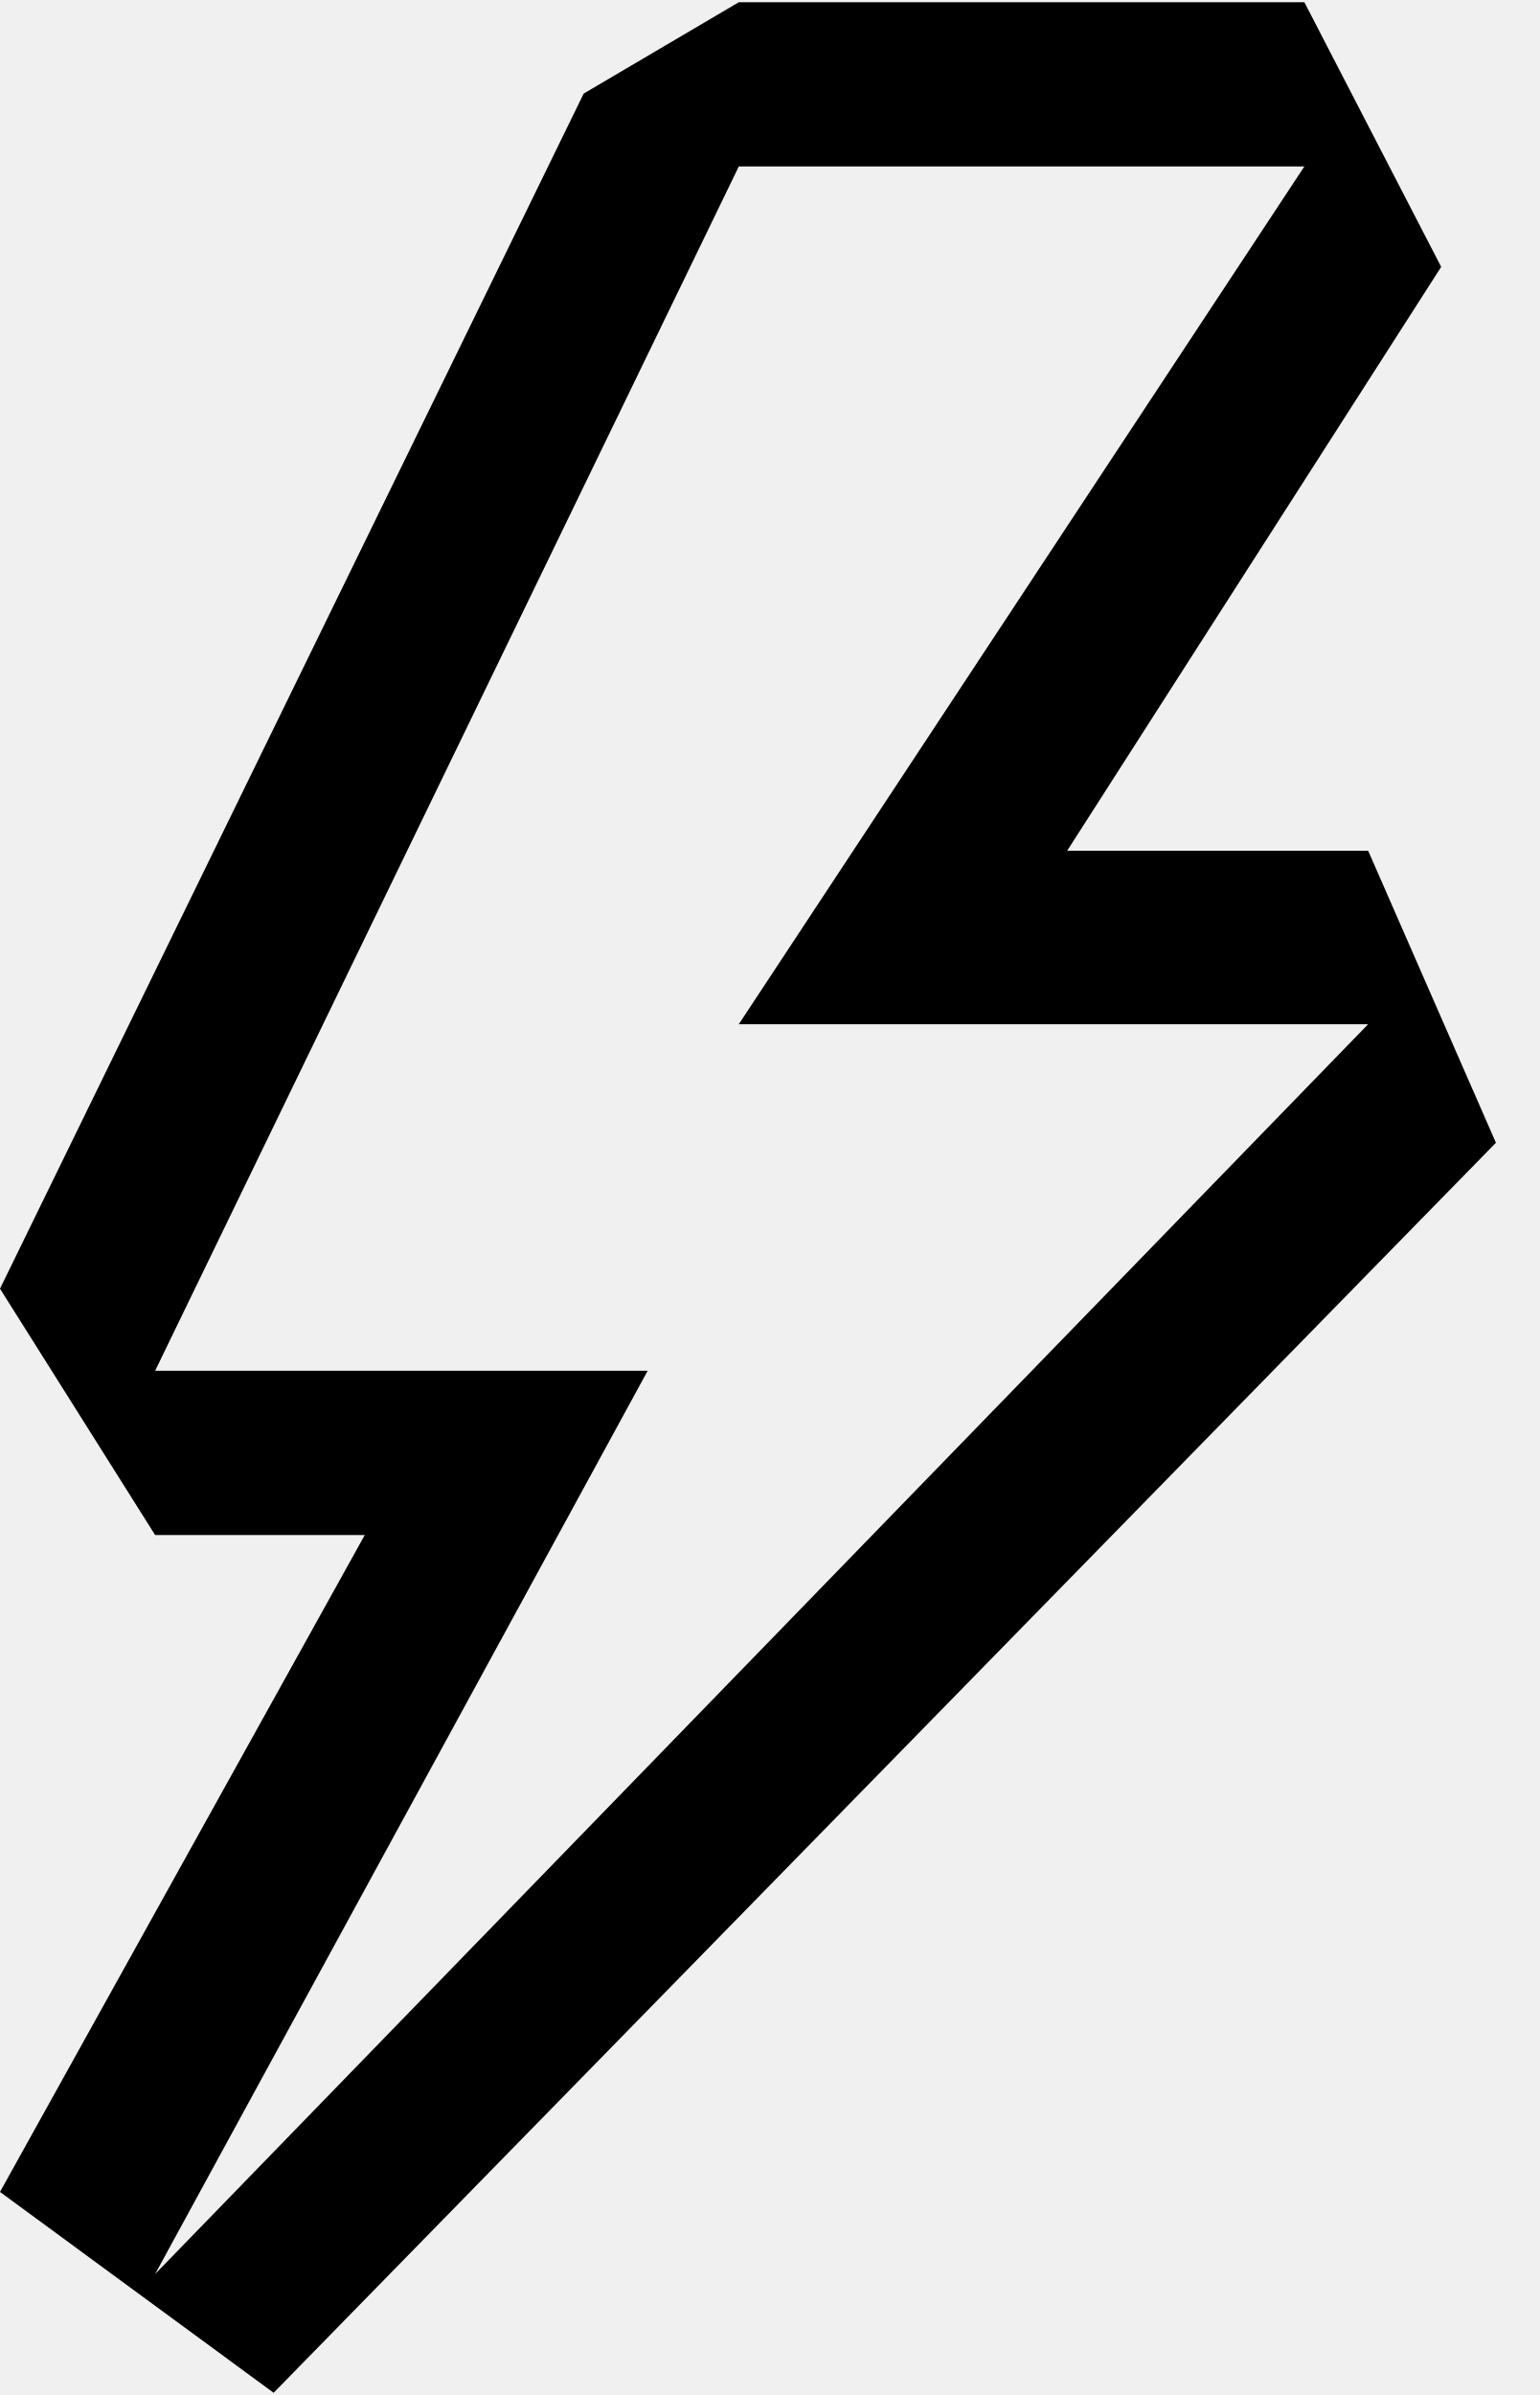
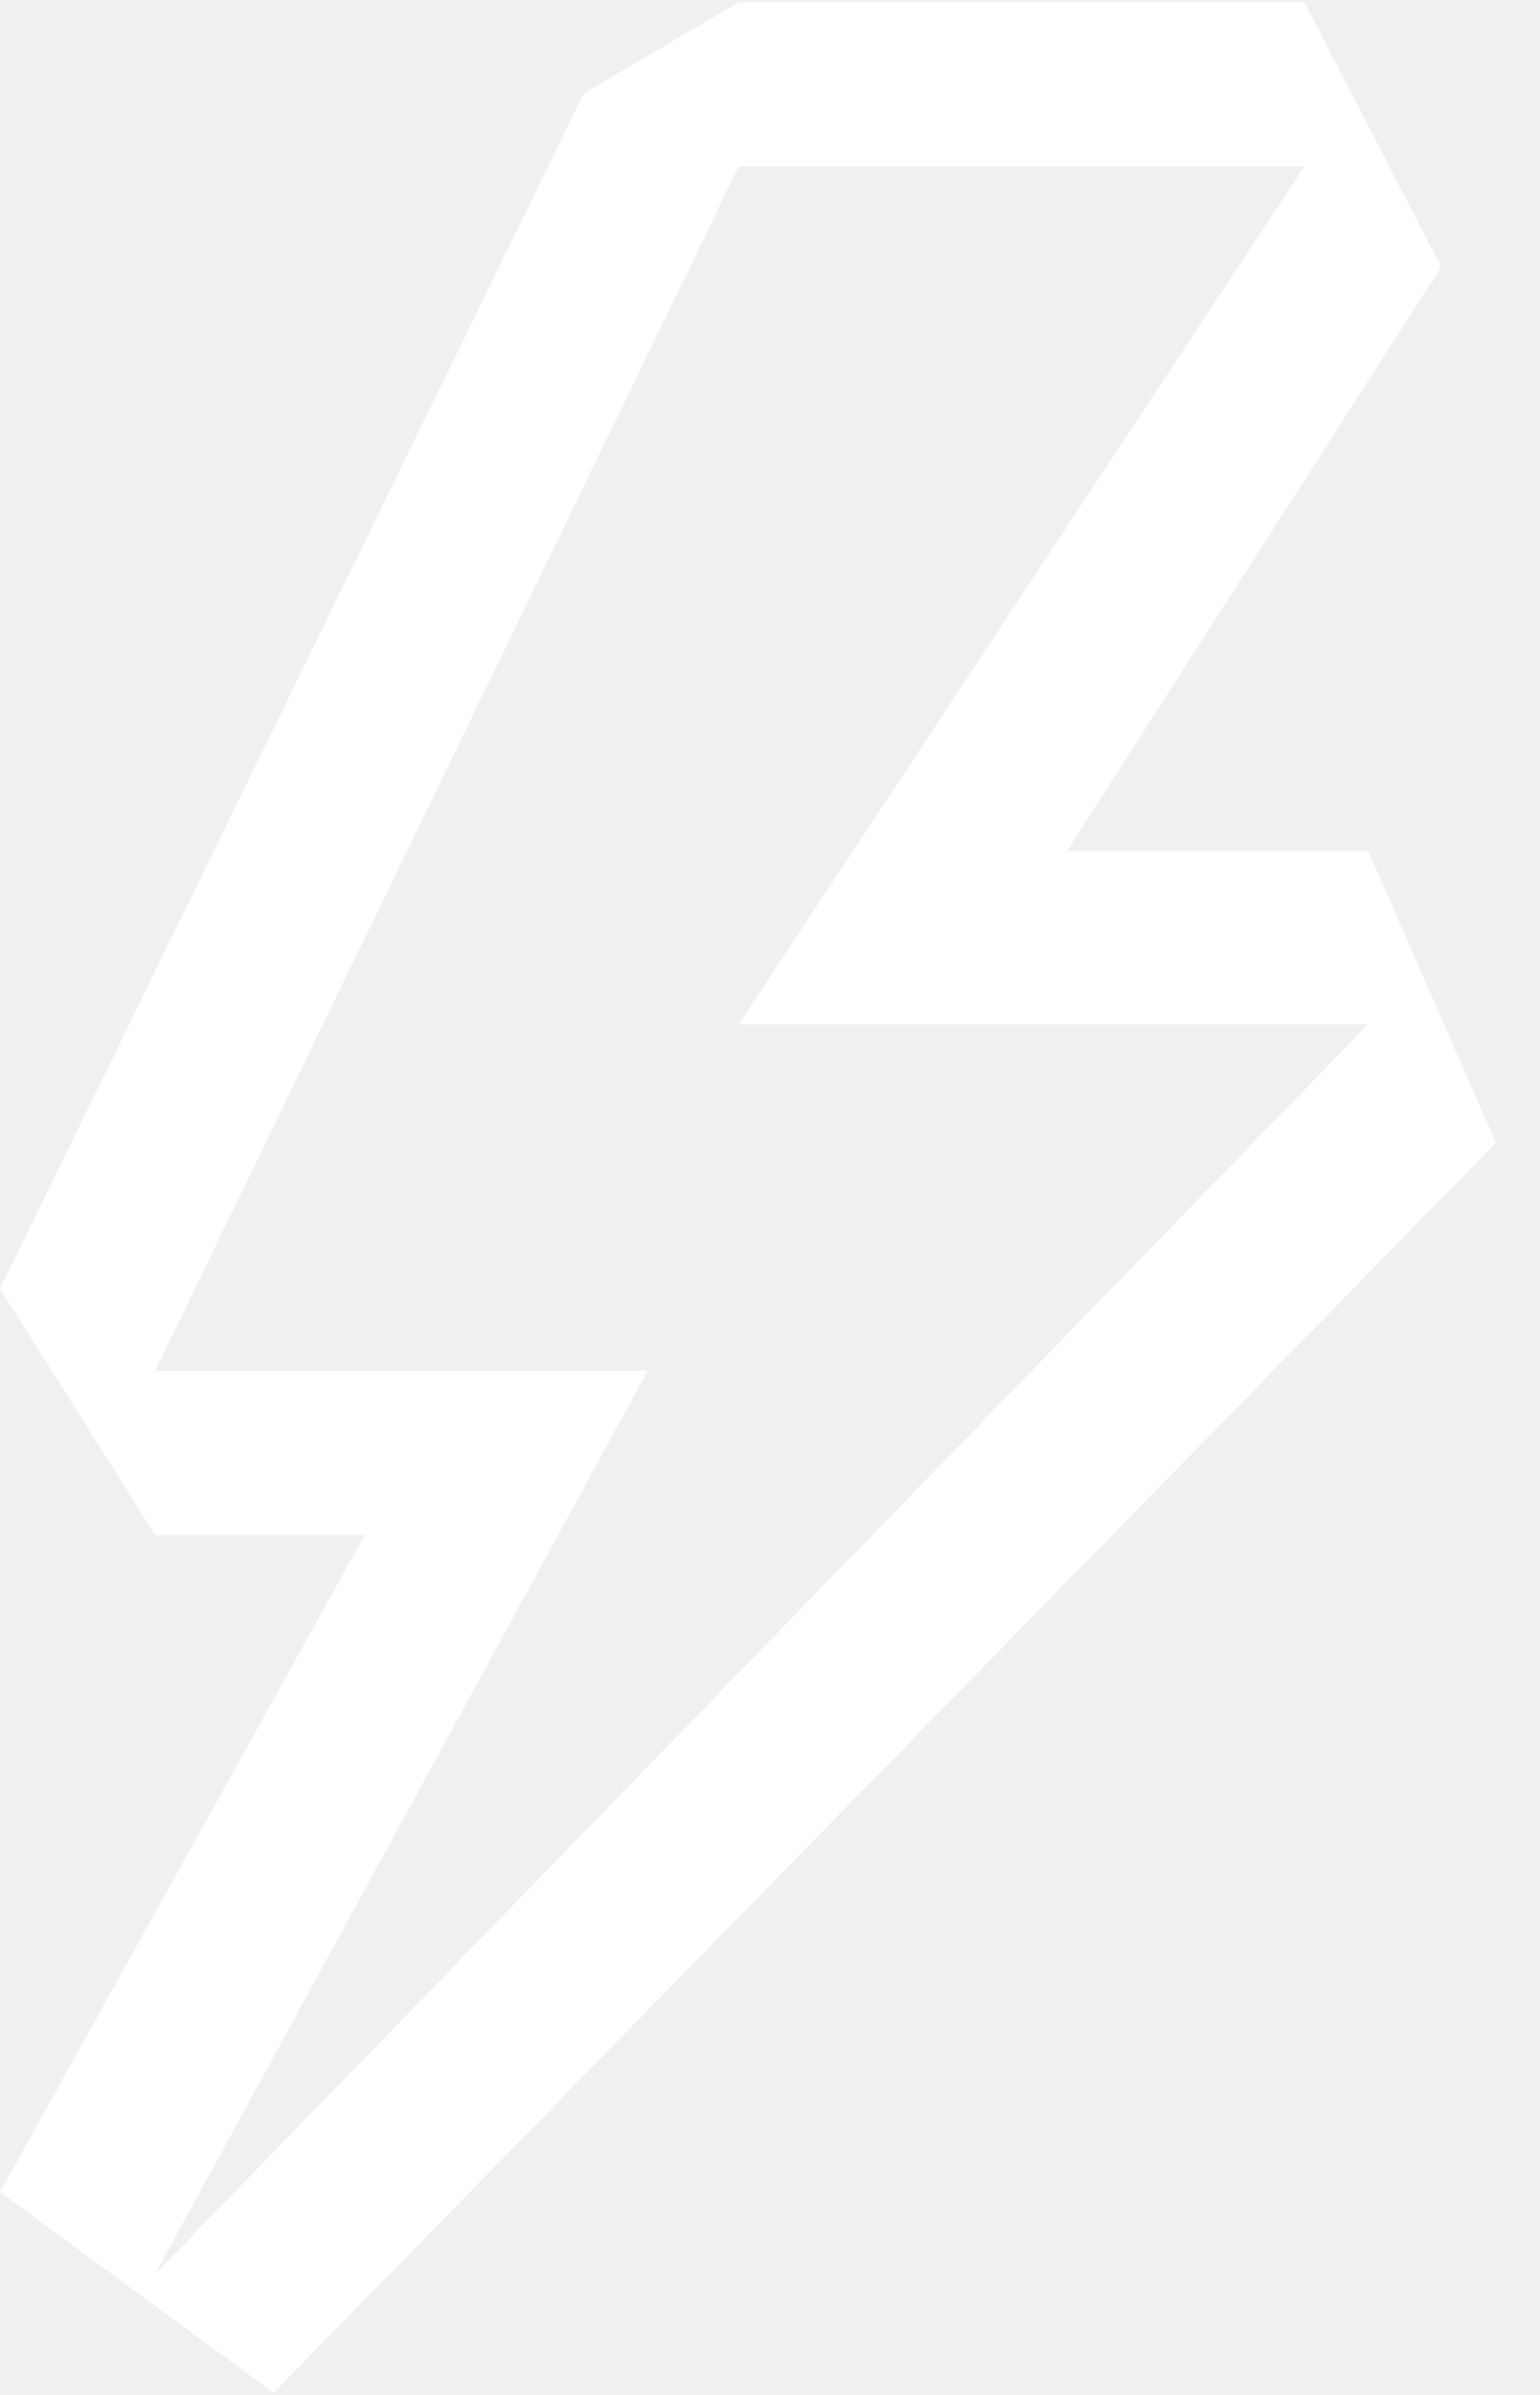
<svg xmlns="http://www.w3.org/2000/svg" width="9" height="14" viewBox="0 0 9 14" fill="none">
-   <path d="M3.413 0.547L4.32 0.013H7.627L8.427 1.56L6.24 4.973H8L8.747 6.68L1.6 13.987L0 12.813L2.133 8.973H0.907L0 7.533L3.413 0.547ZM3.787 8.013L0.907 13.293L8 5.987H4.32L7.627 0.973H4.32L0.907 8.013H3.787Z" fill="#000000" />
+   <path d="M3.413 0.547L4.32 0.013H7.627L8.427 1.56L6.24 4.973H8L8.747 6.68L1.6 13.987L0 12.813L2.133 8.973H0.907L0 7.533L3.413 0.547ZM3.787 8.013L0.907 13.293L8 5.987H4.32L7.627 0.973H4.32L0.907 8.013H3.787Z" fill="white" />
</svg>
